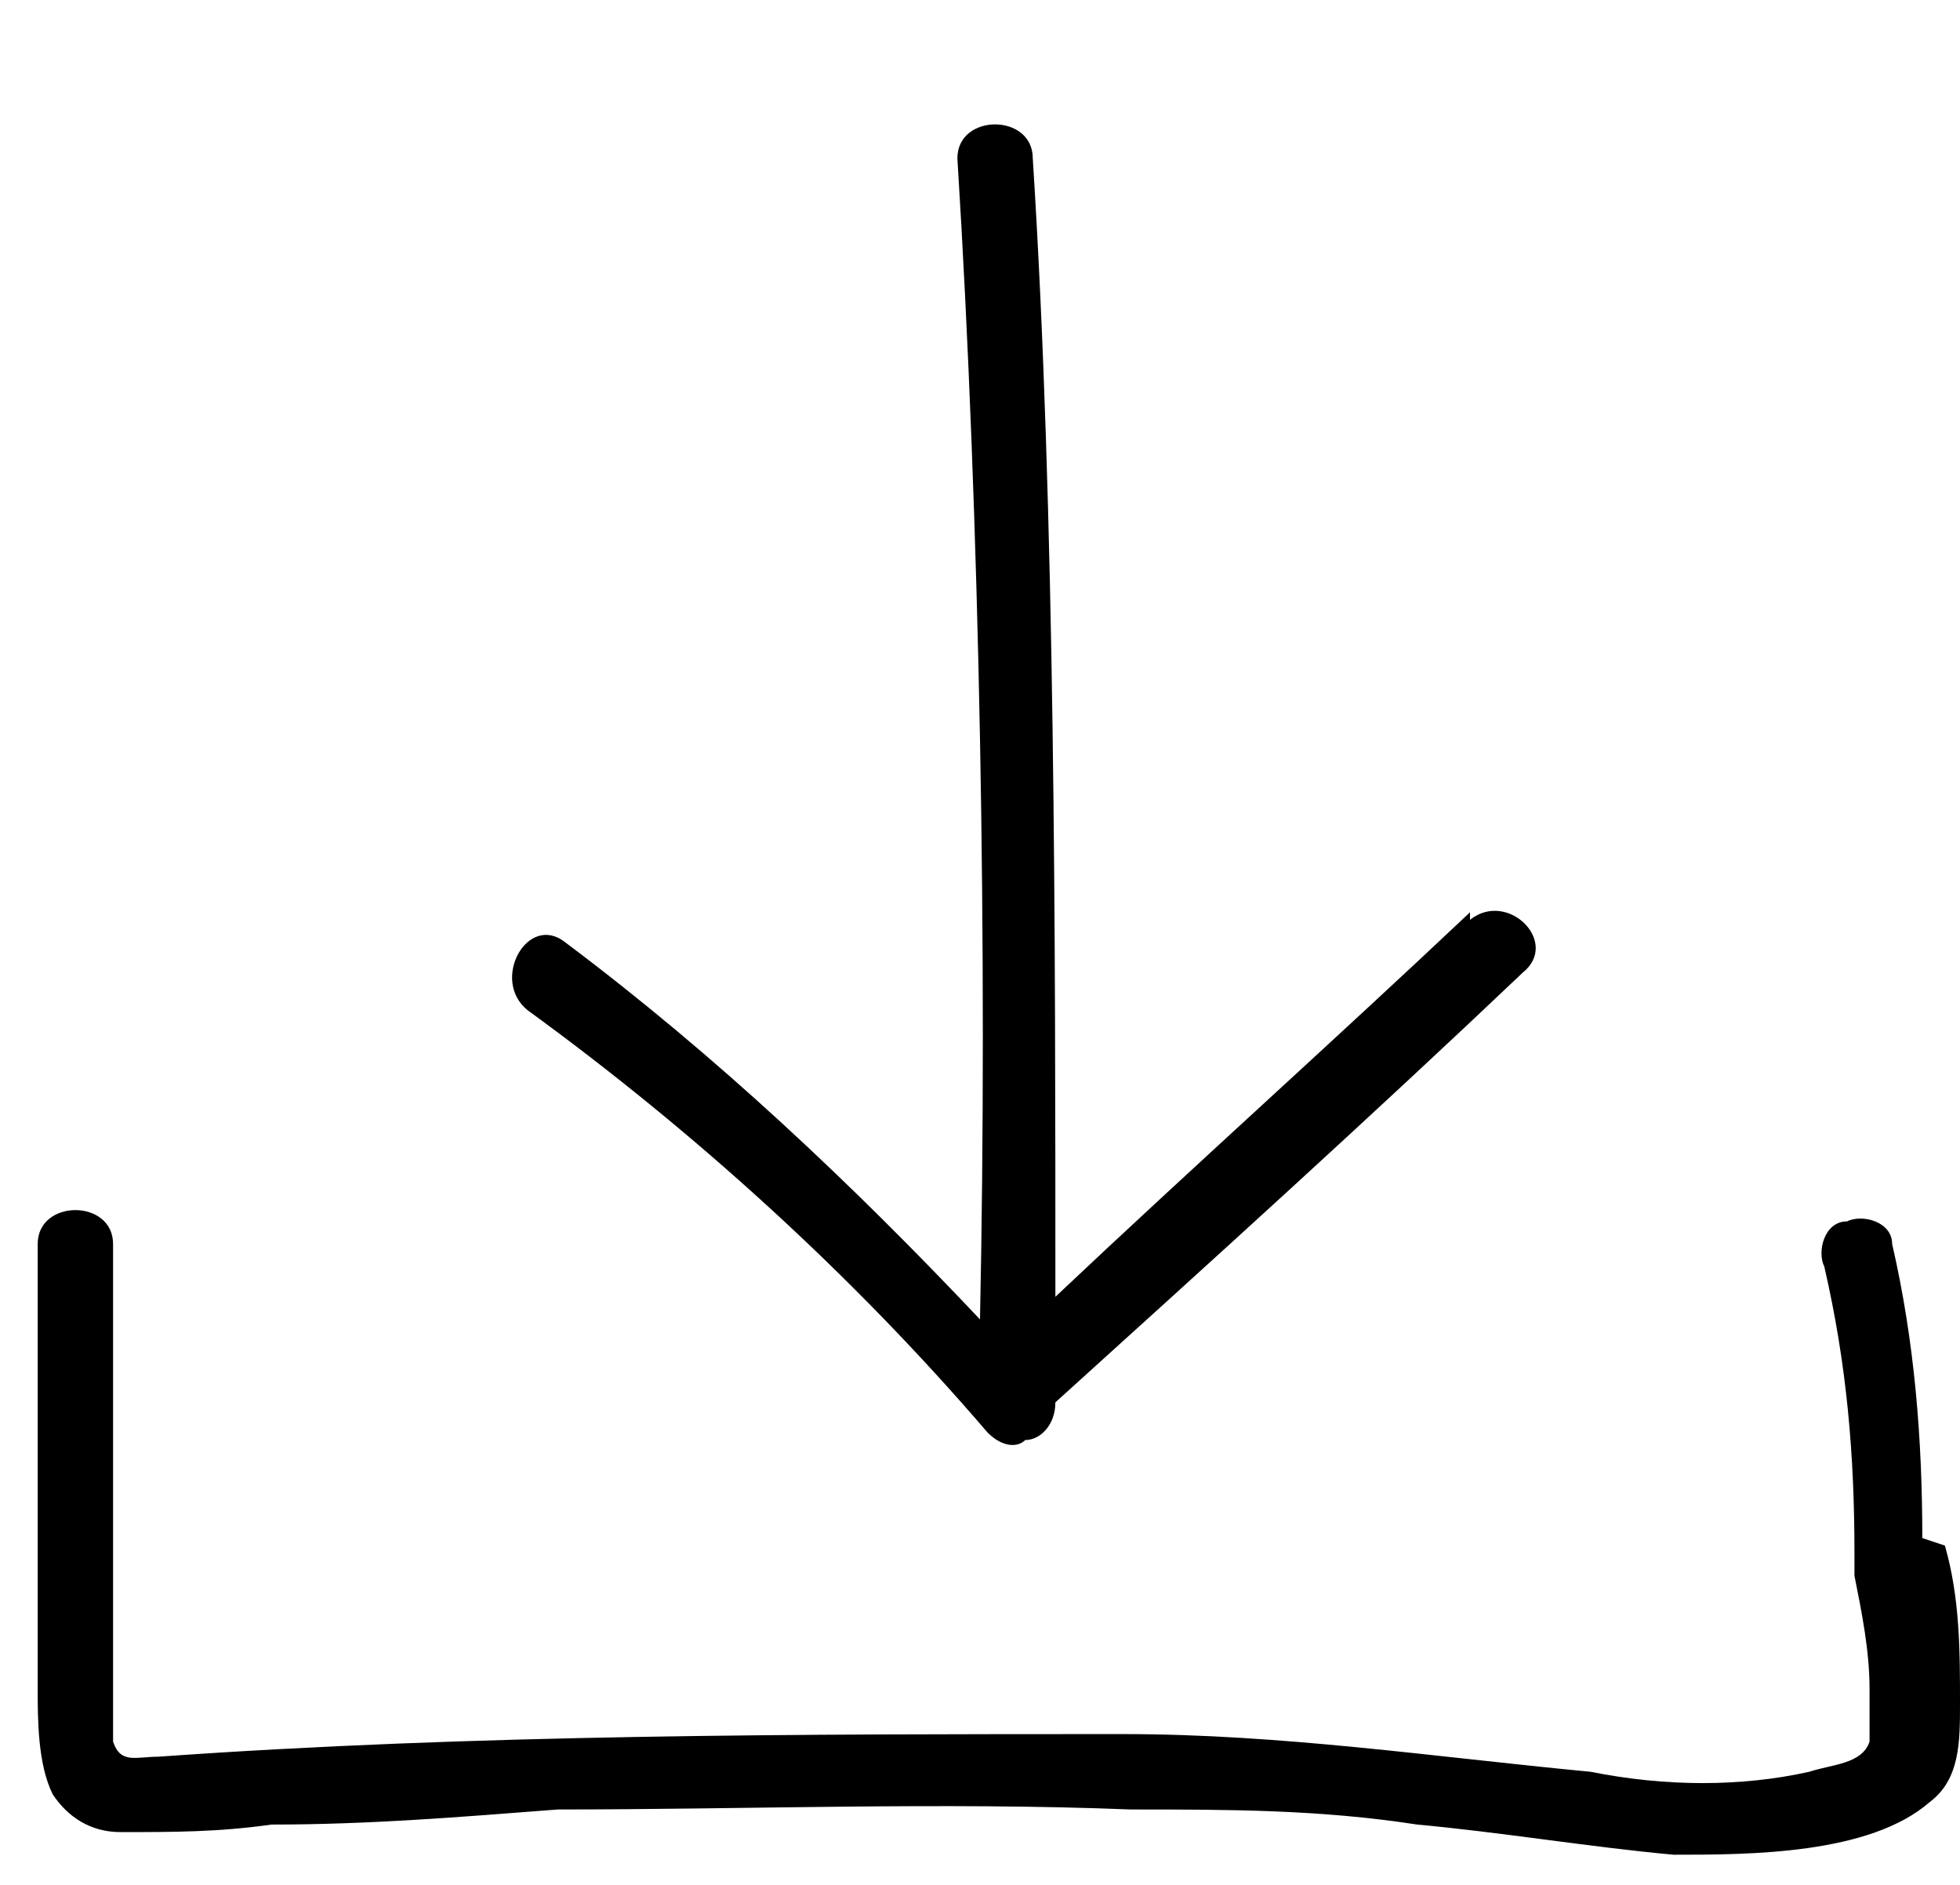
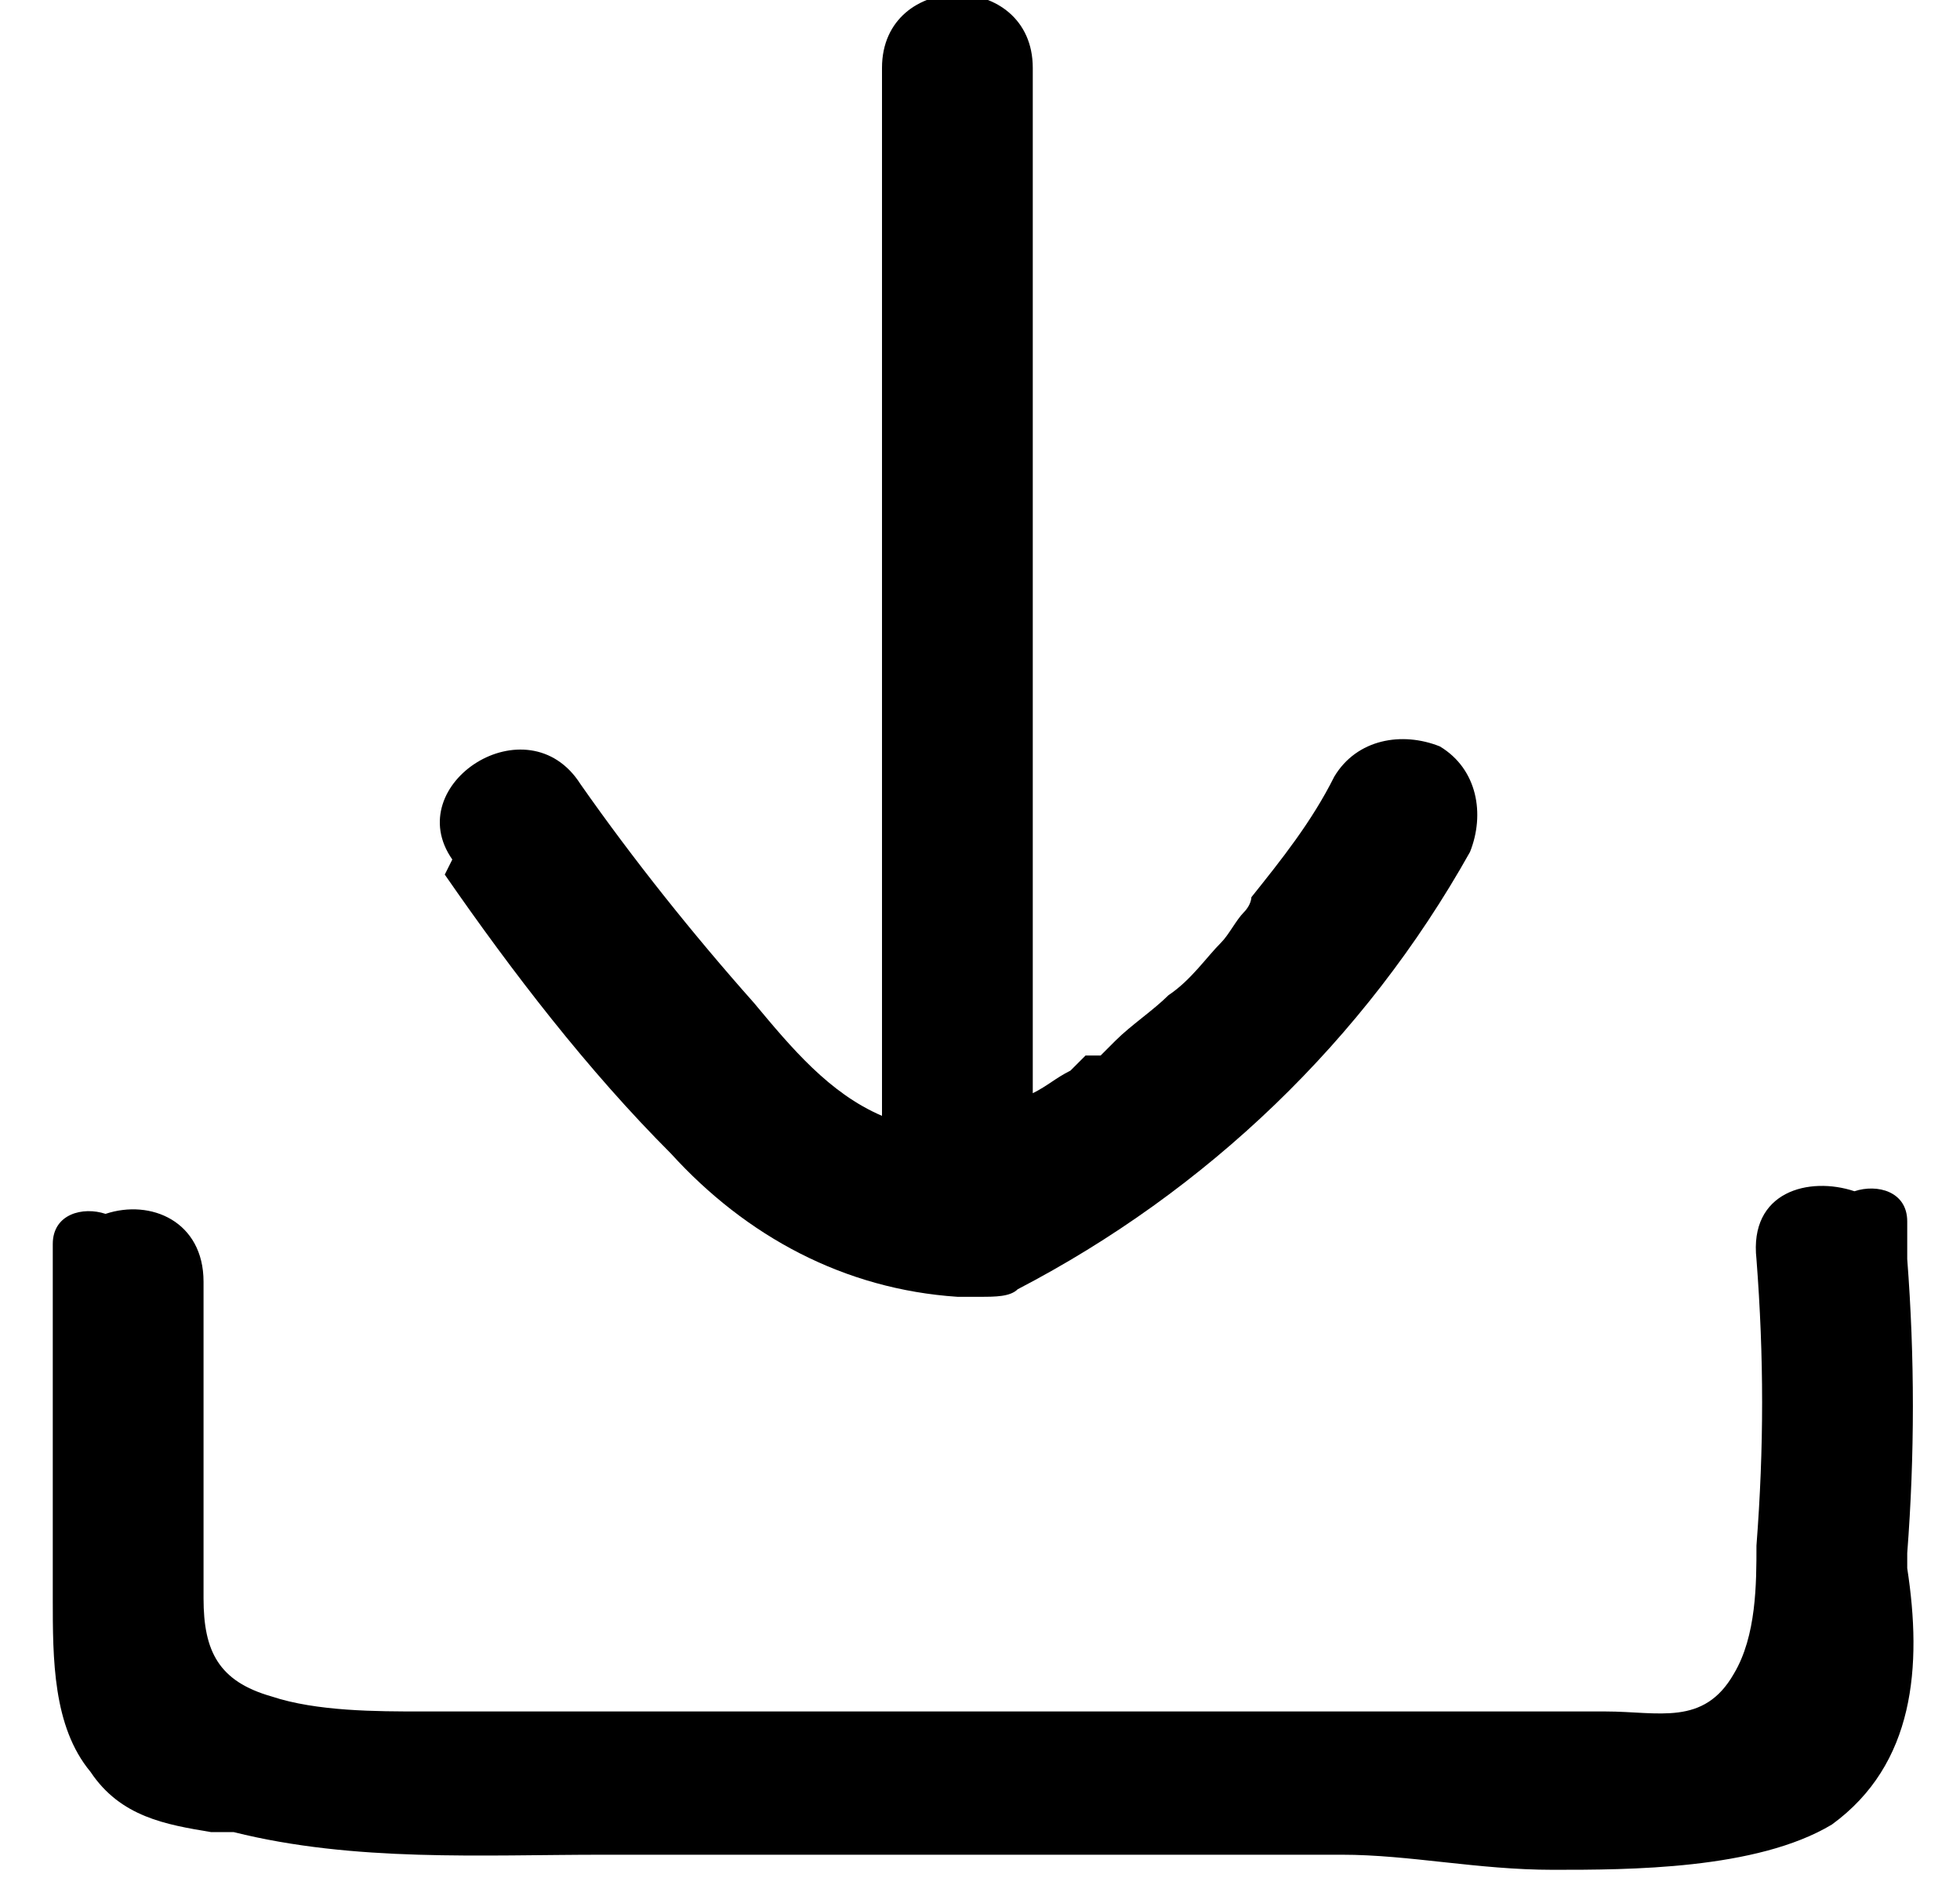
<svg xmlns="http://www.w3.org/2000/svg" id="Layer_1" version="1.1" viewBox="0 0 26 25">
-   <path d="M25.5,20.4s0,0,0,0c0-1.3-.1-2.6-.4-3.9,0-.3-.4-.4-.6-.3-.3,0-.4.4-.3.6.3,1.3.4,2.5.4,3.8,0,.1,0,.2,0,.3.1.5.2,1,.2,1.5,0,.2,0,.5,0,.7-.1.3-.5.3-.8.4-.9.2-1.9.2-2.9,0-2.1-.2-4.1-.5-6.2-.5-4.3,0-8.6,0-12.8.3-.3,0-.5.1-.6-.2,0-.2,0-.6,0-.8,0-.6,0-1.2,0-1.9,0-1.3,0-2.6,0-3.9,0-.6-1-.6-1,0v4c0,.6,0,1.2,0,1.9,0,.4,0,1,.2,1.4.2.3.5.5.9.5.7,0,1.3,0,2-.1,1.3,0,2.5-.1,3.8-.2,2.5,0,5.1-.1,7.6,0,1.3,0,2.5,0,3.8.2,1.1.1,2.3.3,3.4.4,1,0,2.6,0,3.4-.7.4-.3.4-.8.4-1.3,0-.7,0-1.4-.2-2.1Z" />
-   <path d="M19.5,12.1c-1.8,1.7-3.7,3.4-5.5,5.1,0-4.7,0-10.4-.3-15.1,0-.6-1-.6-1,0,.3,4.8.4,10.6.3,15.4-1.7-1.8-3.5-3.5-5.5-5-.5-.4-1,.5-.5.9,2.2,1.6,4.3,3.5,6.1,5.6.2.2.4.2.5.1.2,0,.4-.2.4-.5,0,0,0,0,0,0,2.1-1.9,4.2-3.8,6.2-5.7.5-.4-.2-1.1-.7-.7Z" />
+   <path d="M5.9,11.6c.9,1.3,1.9,2.6,3,3.7,1,1.1,2.3,1.8,3.8,1.9,0,0,.2,0,.3,0,.2,0,.4,0,.5-.1,2.5-1.3,4.6-3.3,6-5.8.2-.5.1-1.1-.4-1.4-.5-.2-1.1-.1-1.4.4-.3.6-.7,1.1-1.1,1.6,0,0,0,0,0,0,0,0,0,.1-.1.2-.1.1-.2.3-.3.4-.2.2-.4.5-.7.7-.2.2-.5.4-.7.6,0,0-.1.1-.2.2,0,0,0,0-.1,0,0,0-.1,0-.1,0,0,0-.1.1-.2.2-.2.1-.3.2-.5.3,0-4.5,0-9.1,0-13.6,0-1.3-2-1.3-2,0,0,4.6,0,9.2,0,13.9-.7-.3-1.2-.9-1.7-1.5-.8-.9-1.6-1.9-2.3-2.9-.7-1.1-2.4,0-1.7,1Z" />
+   <path d="M25.3,20.8c0,0,0-.1,0-.2.1-1.3.1-2.6,0-3.9,0-.2,0-.4,0-.5,0-.4-.4-.5-.7-.4-.6-.2-1.4,0-1.3.9.1,1.3.1,2.5,0,3.8,0,.5,0,1.2-.3,1.7-.4.7-1,.5-1.7.5-2.7,0-5.3,0-8,0-2.6,0-5.2,0-7.7,0-.6,0-1.4,0-2-.2-.7-.2-.9-.6-.9-1.3,0-1.4,0-2.8,0-4.2,0-.8-.7-1.1-1.3-.9-.3-.1-.7,0-.7.4v1.3c0,1.1,0,2.3,0,3.4,0,.8,0,1.7.5,2.3.4.6,1,.7,1.6.8,0,0,.2,0,.3,0,1.6.4,3.3.3,4.9.3,1.8,0,3.5,0,5.3,0,1.5,0,3,0,4.5,0,.9,0,1.8.2,2.8.2s2.7,0,3.7-.6c1.1-.8,1.2-2.1,1-3.4Z" />
</svg>
